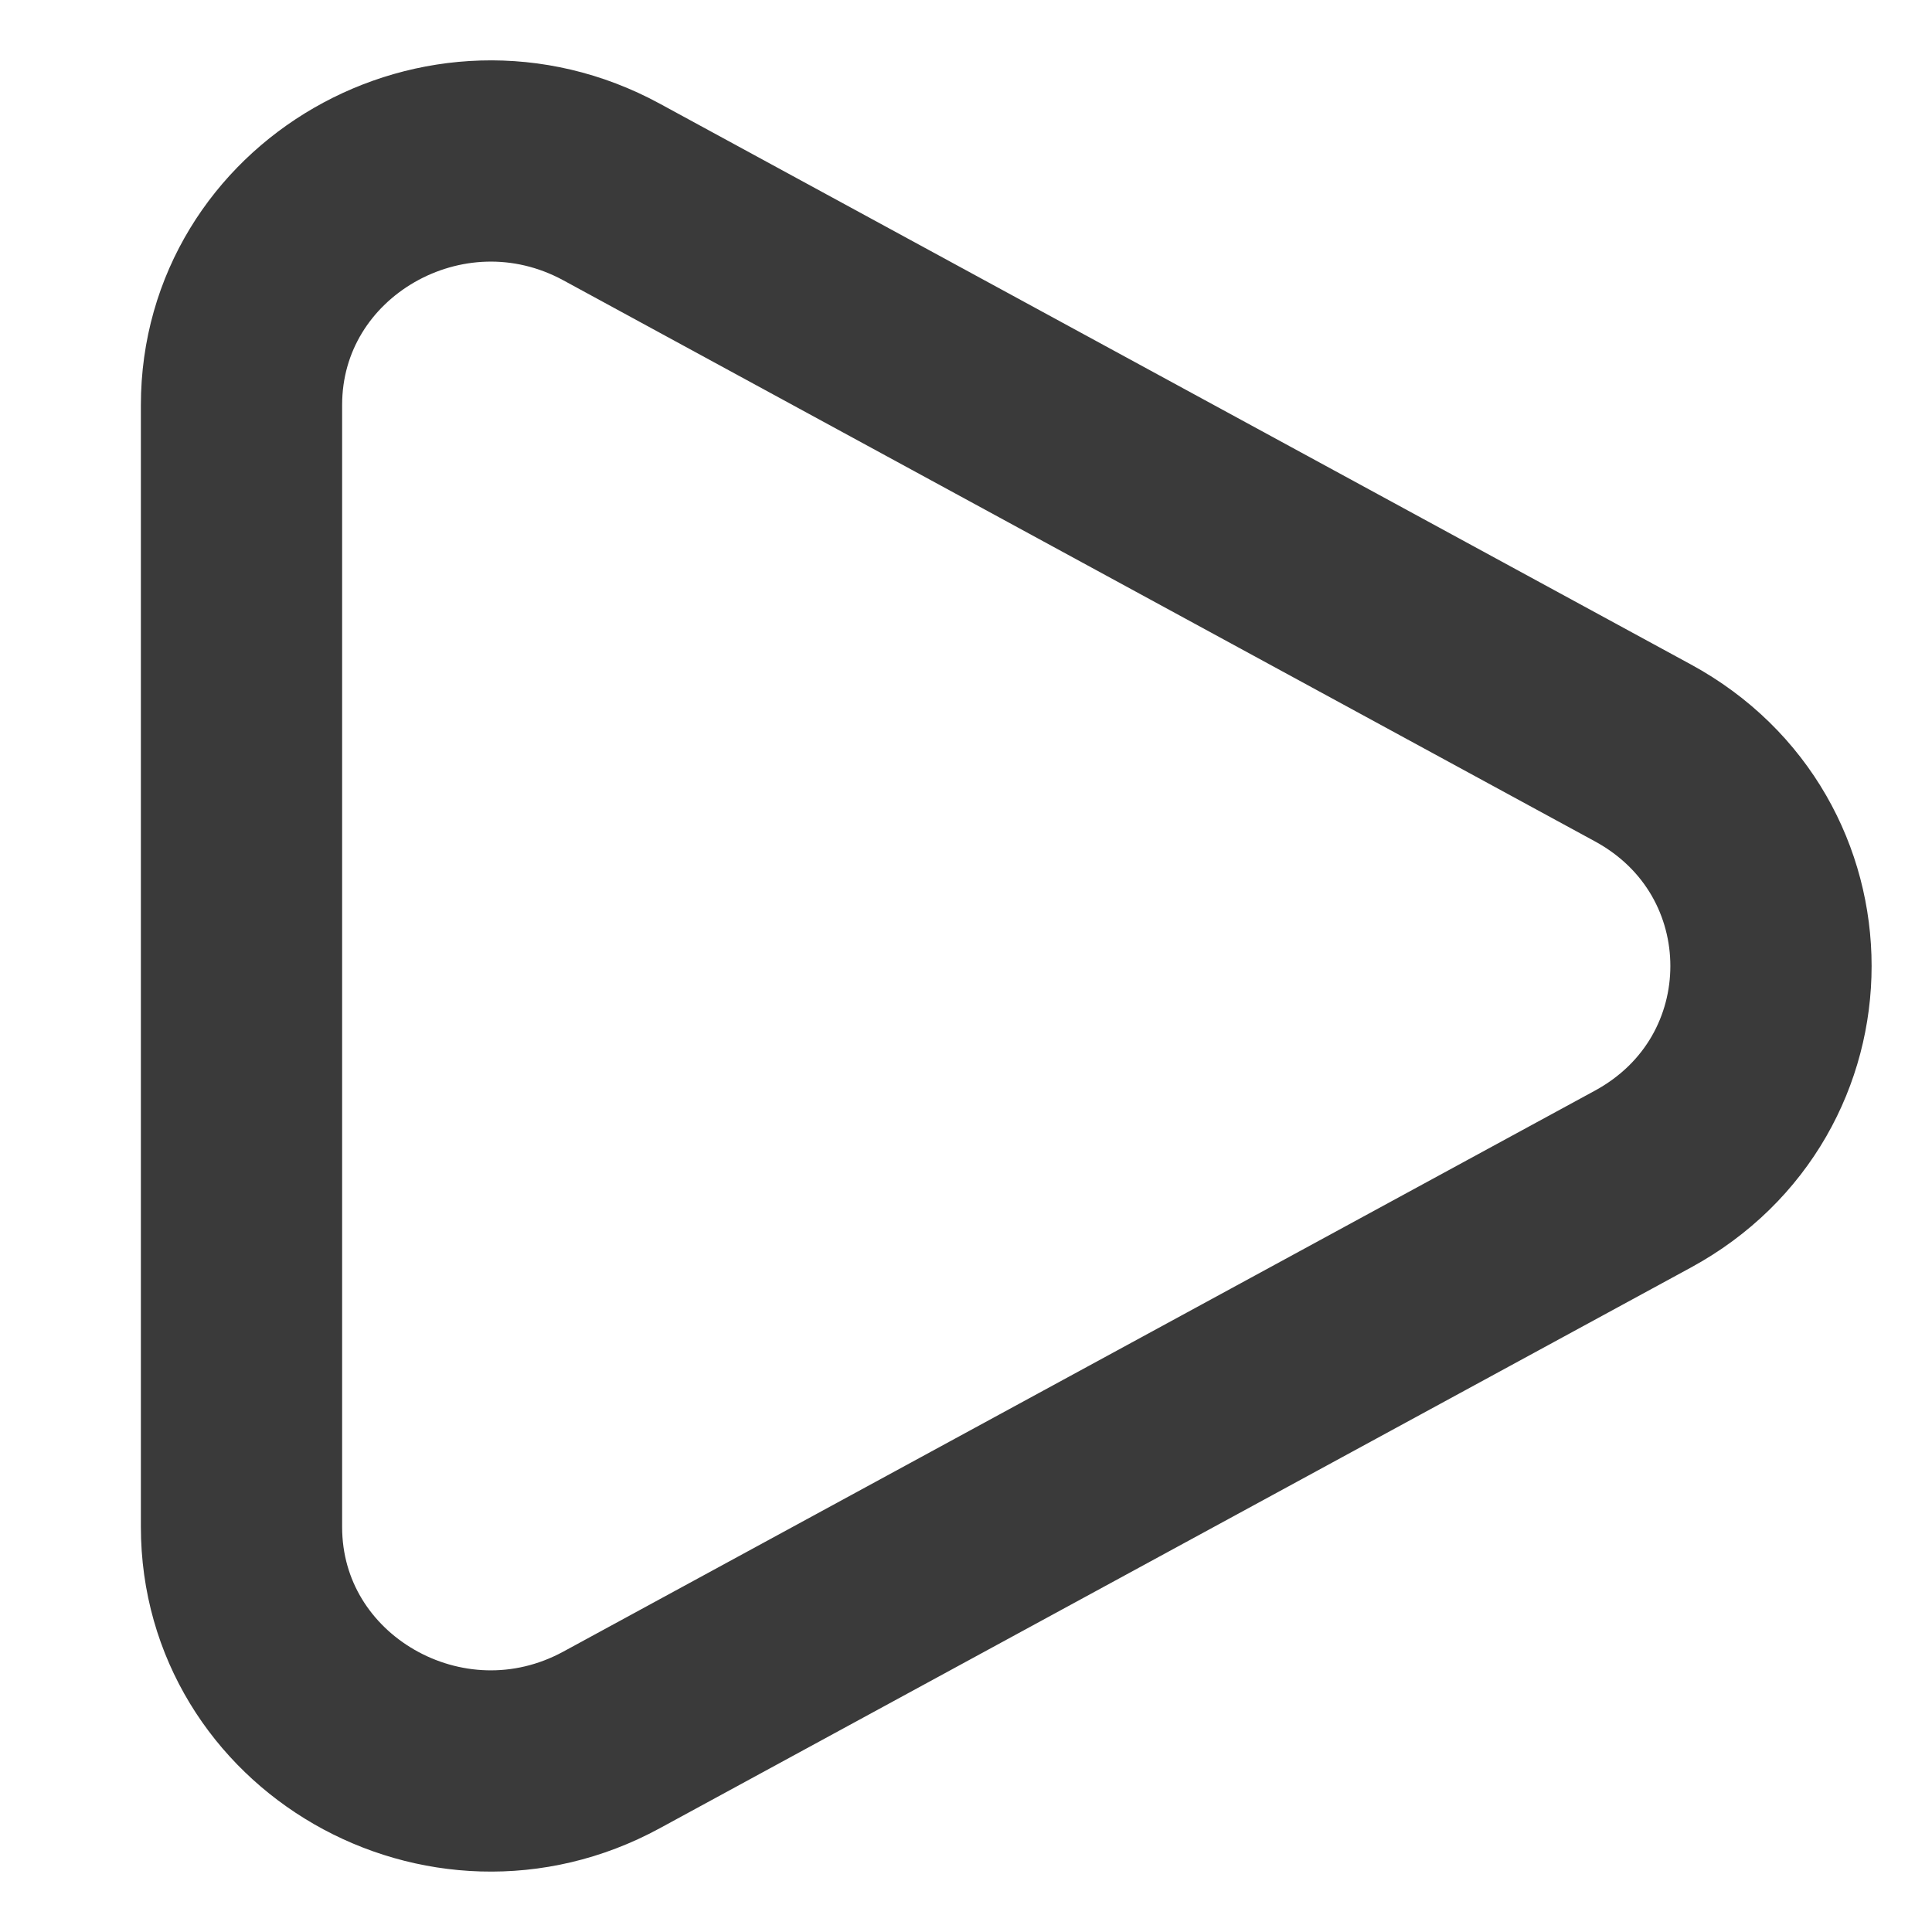
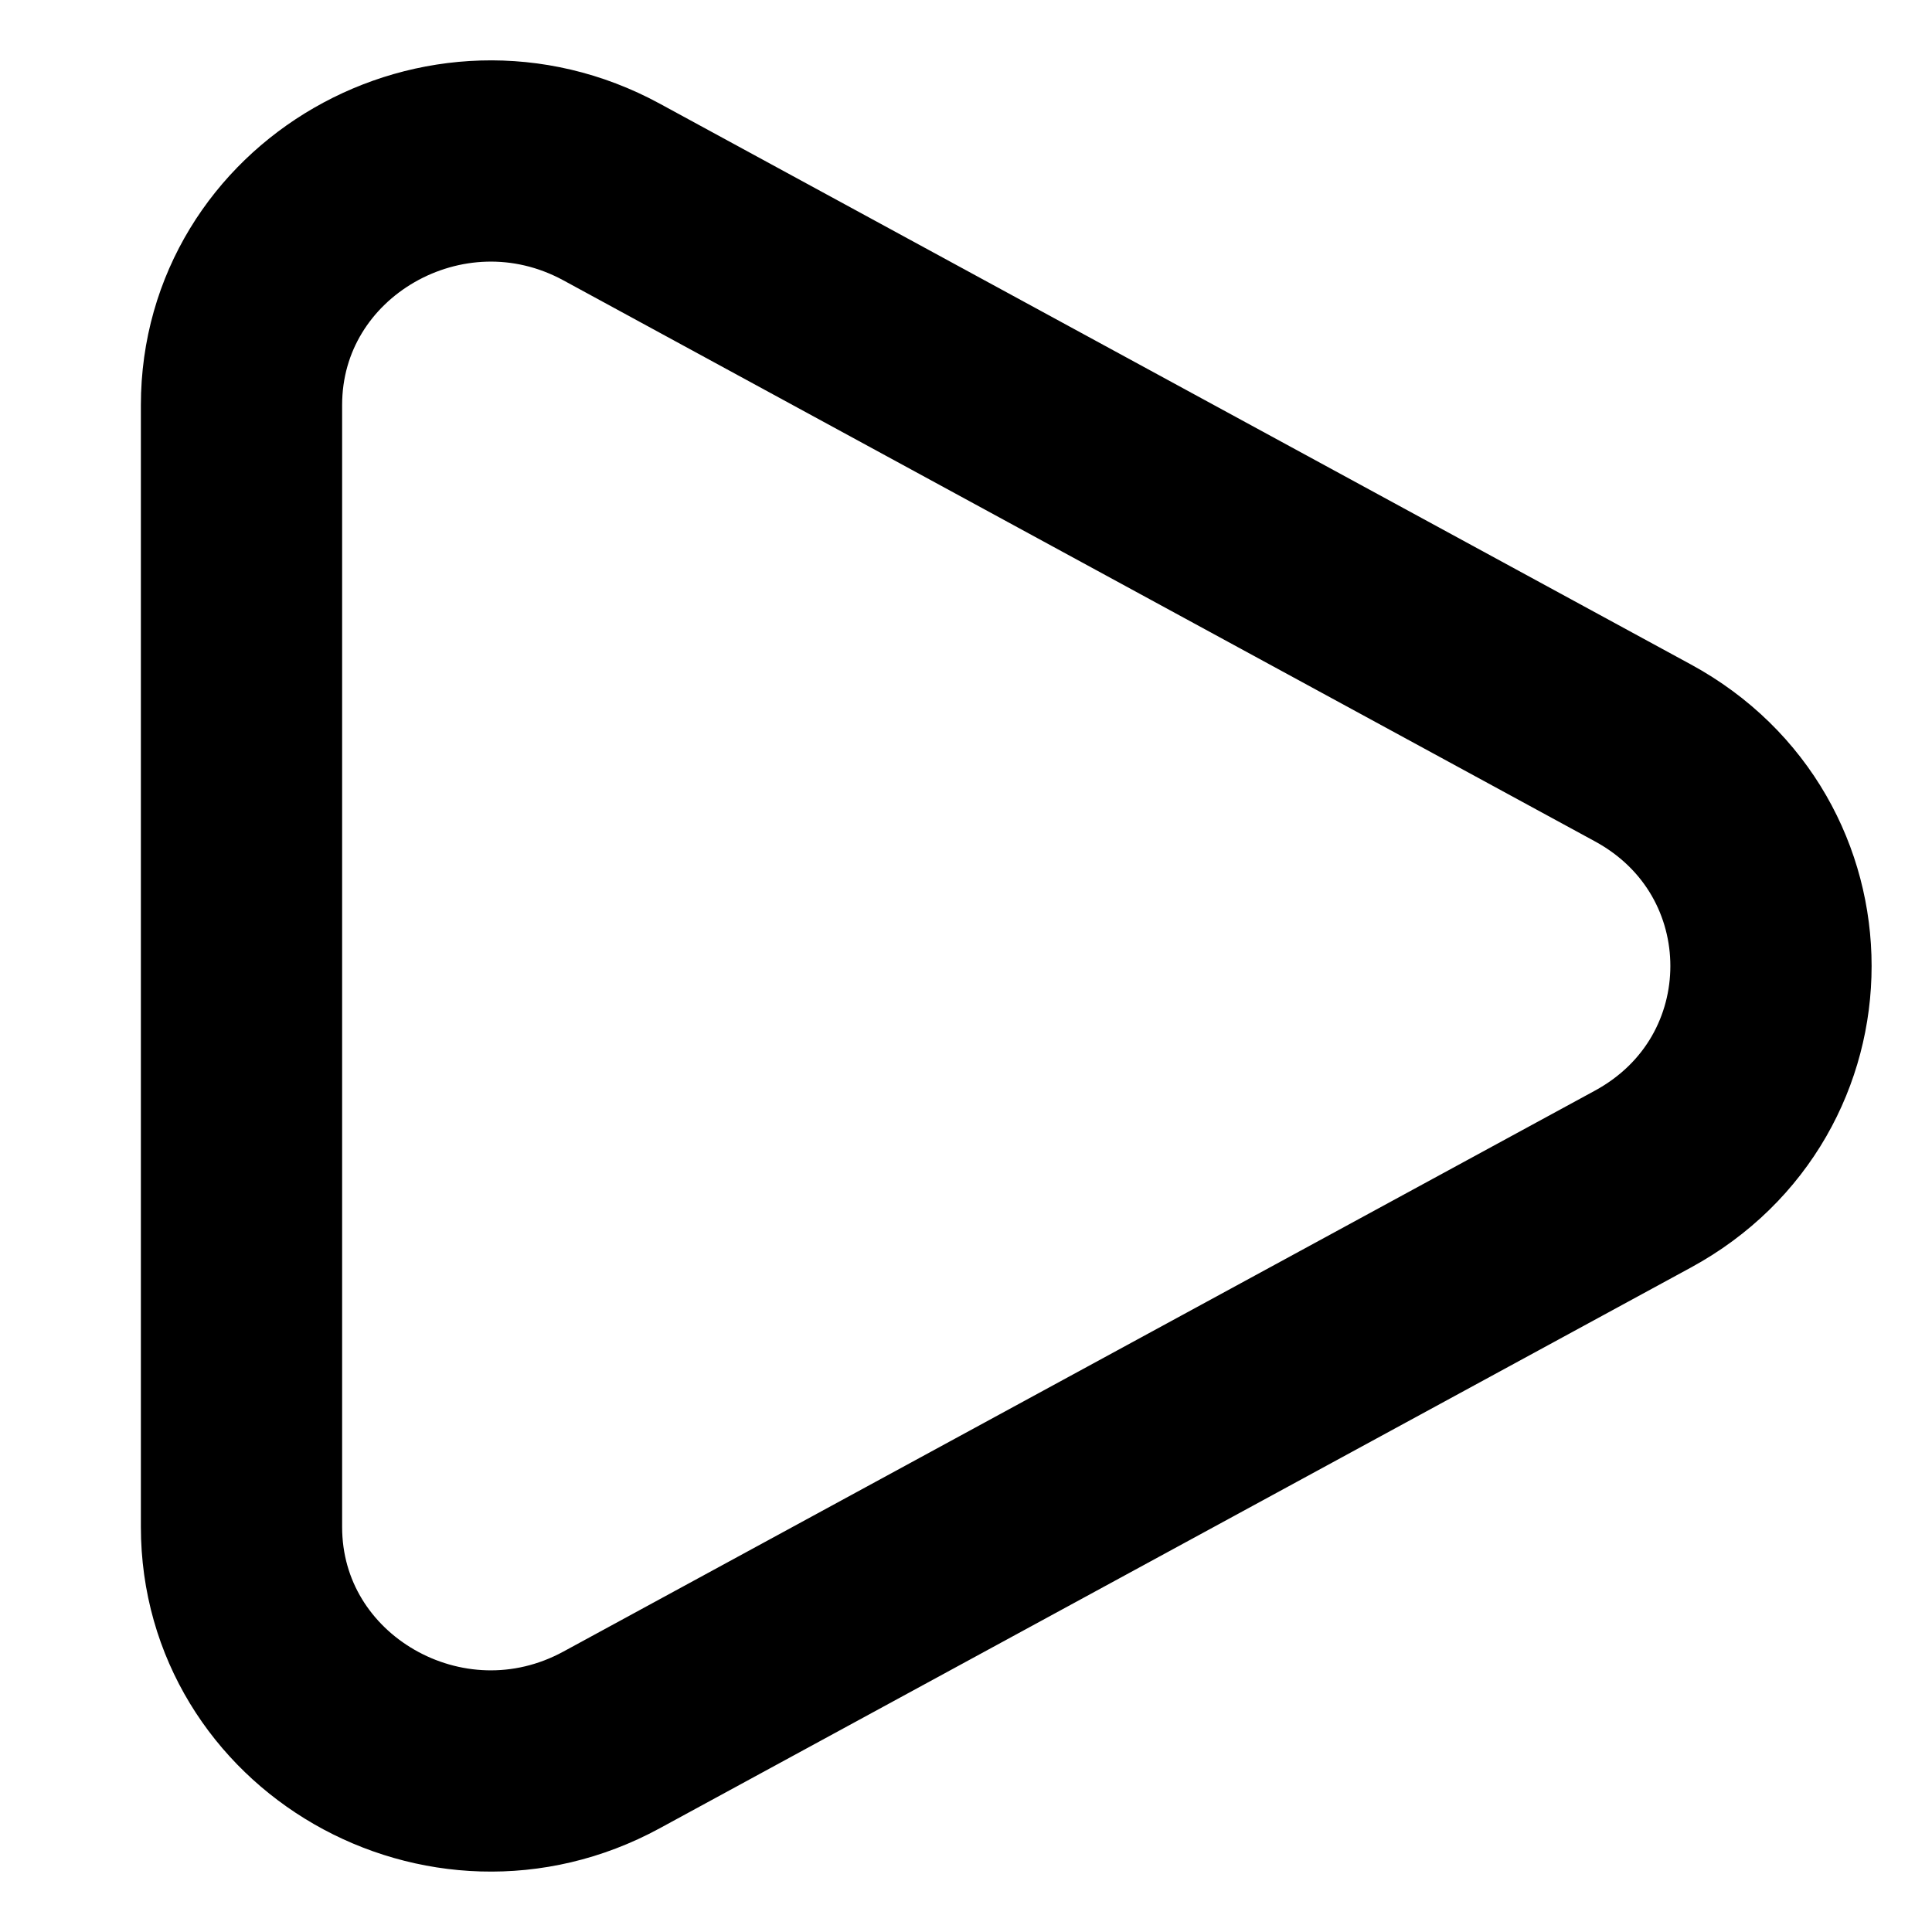
<svg xmlns="http://www.w3.org/2000/svg" width="800px" height="800px" viewBox="0 0 24 24" fill="none">
-   <path d="M20.409 9.353C22.53 10.507 22.53 13.493 20.409 14.647L7.597 21.614C5.534 22.736 3 21.276 3 18.967L3 5.033C3 2.724 5.534 1.264 7.597 2.385L20.409 9.353Z" stroke="#3A3A3A" stroke-width="2.5" />
+   <path d="M20.409 9.353C22.53 10.507 22.53 13.493 20.409 14.647L7.597 21.614C5.534 22.736 3 21.276 3 18.967L3 5.033C3 2.724 5.534 1.264 7.597 2.385L20.409 9.353Z" stroke="currentColor" stroke-width="2.5" />
</svg>
